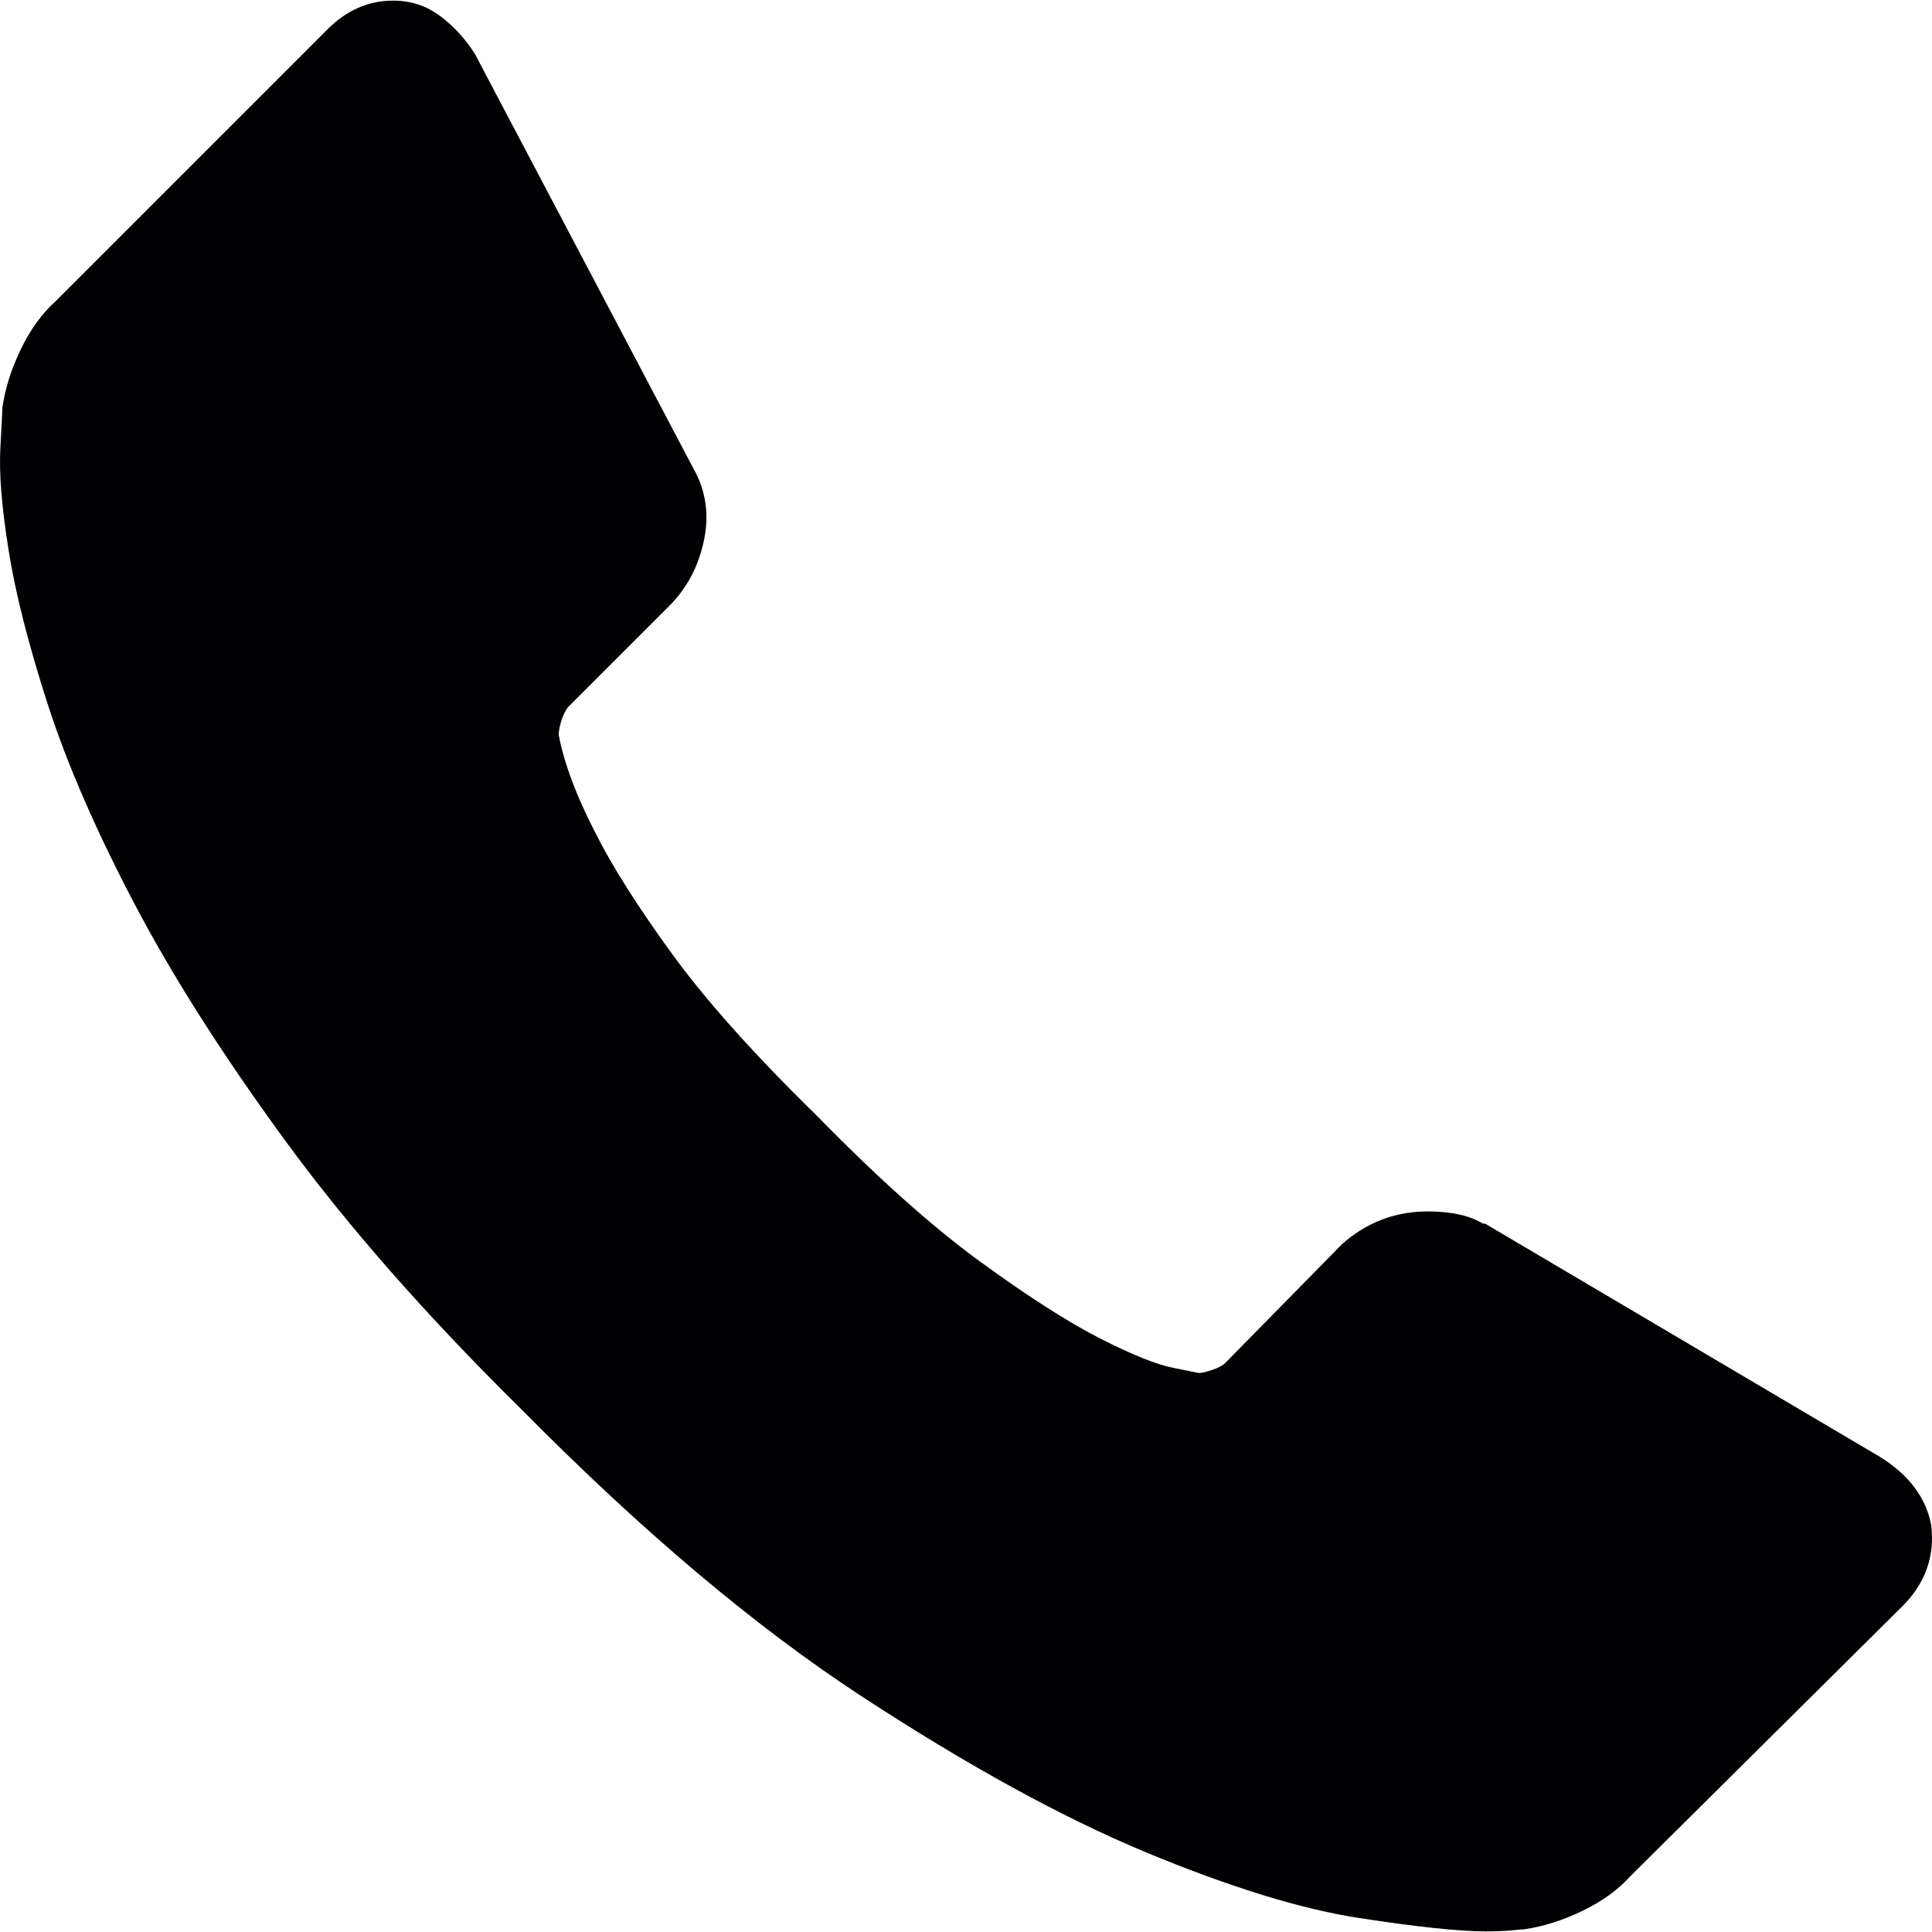
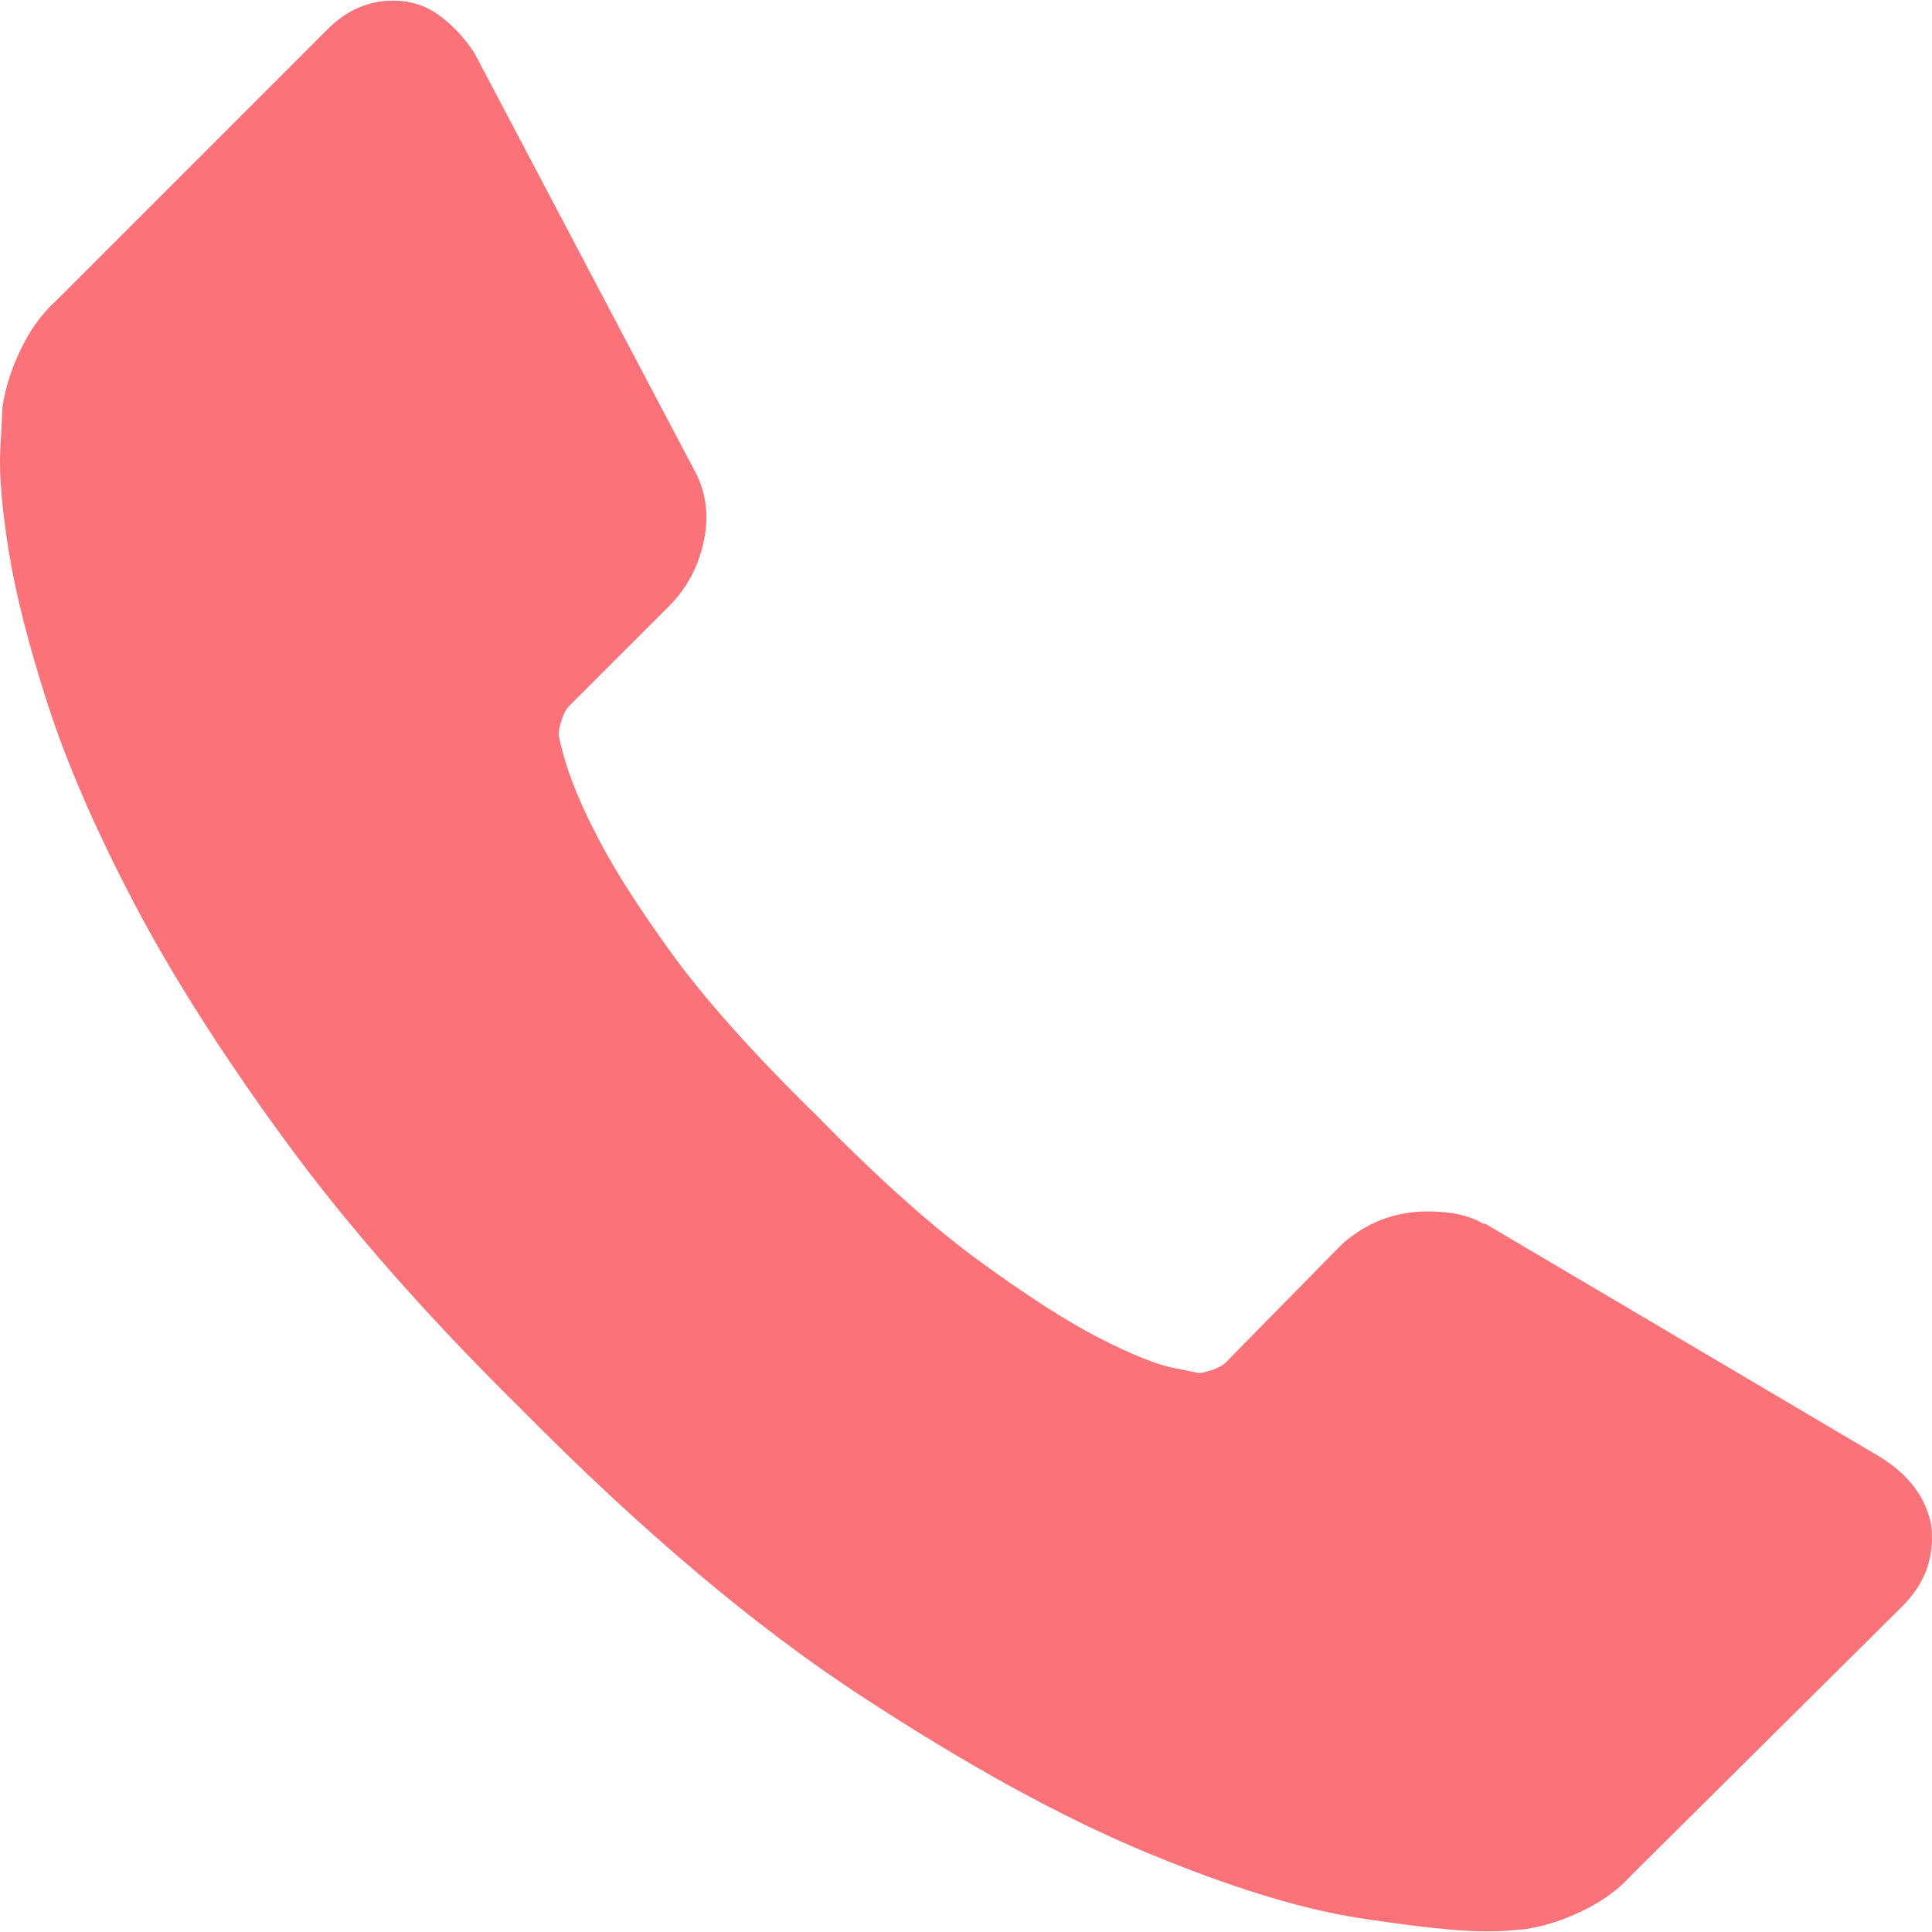
- <svg xmlns="http://www.w3.org/2000/svg" version="1.1" id="Capa_1" x="0px" y="0px" viewBox="0 0 578.106 578.106" style="enable-background:new 0 0 578.106 578.106;" xml:space="preserve">
+ <svg xmlns="http://www.w3.org/2000/svg" version="1.1" id="Capa_1" x="0px" y="0px" viewBox="0 0 578.106 578.106" style="enable-background:new 0 0 578.106 578.106; fill: #fc7279" xml:space="preserve">
  <g>
    <g>
-       <path style="fill:#010002;" d="M577.83,456.128c1.225,9.385-1.635,17.545-8.568,24.48l-81.396,80.781    c-3.672,4.08-8.465,7.551-14.381,10.404c-5.916,2.857-11.729,4.693-17.439,5.508c-0.408,0-1.635,0.105-3.676,0.309    c-2.037,0.203-4.689,0.307-7.953,0.307c-7.754,0-20.301-1.326-37.641-3.979s-38.555-9.182-63.645-19.584    c-25.096-10.404-53.553-26.012-85.376-46.818c-31.823-20.805-65.688-49.367-101.592-85.68    c-28.56-28.152-52.224-55.08-70.992-80.783c-18.768-25.705-33.864-49.471-45.288-71.299    c-11.425-21.828-19.993-41.616-25.705-59.364S4.59,177.362,2.55,164.51s-2.856-22.95-2.448-30.294    c0.408-7.344,0.612-11.424,0.612-12.24c0.816-5.712,2.652-11.526,5.508-17.442s6.324-10.71,10.404-14.382L98.022,8.756    c5.712-5.712,12.24-8.568,19.584-8.568c5.304,0,9.996,1.53,14.076,4.59s7.548,6.834,10.404,11.322l65.484,124.236    c3.672,6.528,4.692,13.668,3.06,21.42c-1.632,7.752-5.1,14.28-10.404,19.584l-29.988,29.988c-0.816,0.816-1.53,2.142-2.142,3.978    s-0.918,3.366-0.918,4.59c1.632,8.568,5.304,18.36,11.016,29.376c4.896,9.792,12.444,21.726,22.644,35.802    s24.684,30.293,43.452,48.653c18.36,18.77,34.68,33.354,48.96,43.76c14.277,10.4,26.215,18.053,35.803,22.949    c9.588,4.896,16.932,7.854,22.031,8.871l7.648,1.531c0.816,0,2.145-0.307,3.979-0.918c1.836-0.613,3.162-1.326,3.979-2.143    l34.883-35.496c7.348-6.527,15.912-9.791,25.705-9.791c6.938,0,12.443,1.223,16.523,3.672h0.611l118.115,69.768    C571.098,441.238,576.197,447.968,577.83,456.128z" />
+       <path style="fill:#fc7279;" d="M577.83,456.128c1.225,9.385-1.635,17.545-8.568,24.48l-81.396,80.781    c-3.672,4.08-8.465,7.551-14.381,10.404c-5.916,2.857-11.729,4.693-17.439,5.508c-0.408,0-1.635,0.105-3.676,0.309    c-2.037,0.203-4.689,0.307-7.953,0.307c-7.754,0-20.301-1.326-37.641-3.979s-38.555-9.182-63.645-19.584    c-25.096-10.404-53.553-26.012-85.376-46.818c-31.823-20.805-65.688-49.367-101.592-85.68    c-28.56-28.152-52.224-55.08-70.992-80.783c-18.768-25.705-33.864-49.471-45.288-71.299    c-11.425-21.828-19.993-41.616-25.705-59.364S4.59,177.362,2.55,164.51s-2.856-22.95-2.448-30.294    c0.408-7.344,0.612-11.424,0.612-12.24c0.816-5.712,2.652-11.526,5.508-17.442s6.324-10.71,10.404-14.382L98.022,8.756    c5.712-5.712,12.24-8.568,19.584-8.568c5.304,0,9.996,1.53,14.076,4.59s7.548,6.834,10.404,11.322l65.484,124.236    c3.672,6.528,4.692,13.668,3.06,21.42c-1.632,7.752-5.1,14.28-10.404,19.584l-29.988,29.988c-0.816,0.816-1.53,2.142-2.142,3.978    s-0.918,3.366-0.918,4.59c1.632,8.568,5.304,18.36,11.016,29.376c4.896,9.792,12.444,21.726,22.644,35.802    s24.684,30.293,43.452,48.653c18.36,18.77,34.68,33.354,48.96,43.76c14.277,10.4,26.215,18.053,35.803,22.949    c9.588,4.896,16.932,7.854,22.031,8.871l7.648,1.531c0.816,0,2.145-0.307,3.979-0.918c1.836-0.613,3.162-1.326,3.979-2.143    l34.883-35.496c7.348-6.527,15.912-9.791,25.705-9.791c6.938,0,12.443,1.223,16.523,3.672h0.611l118.115,69.768    C571.098,441.238,576.197,447.968,577.83,456.128z" />
    </g>
  </g>
-   <g>
- </g>
-   <g>
- </g>
-   <g>
- </g>
-   <g>
- </g>
-   <g>
- </g>
-   <g>
- </g>
-   <g>
- </g>
-   <g>
- </g>
-   <g>
- </g>
-   <g>
- </g>
-   <g>
- </g>
-   <g>
- </g>
-   <g>
- </g>
-   <g>
- </g>
-   <g>
- </g>
</svg>
